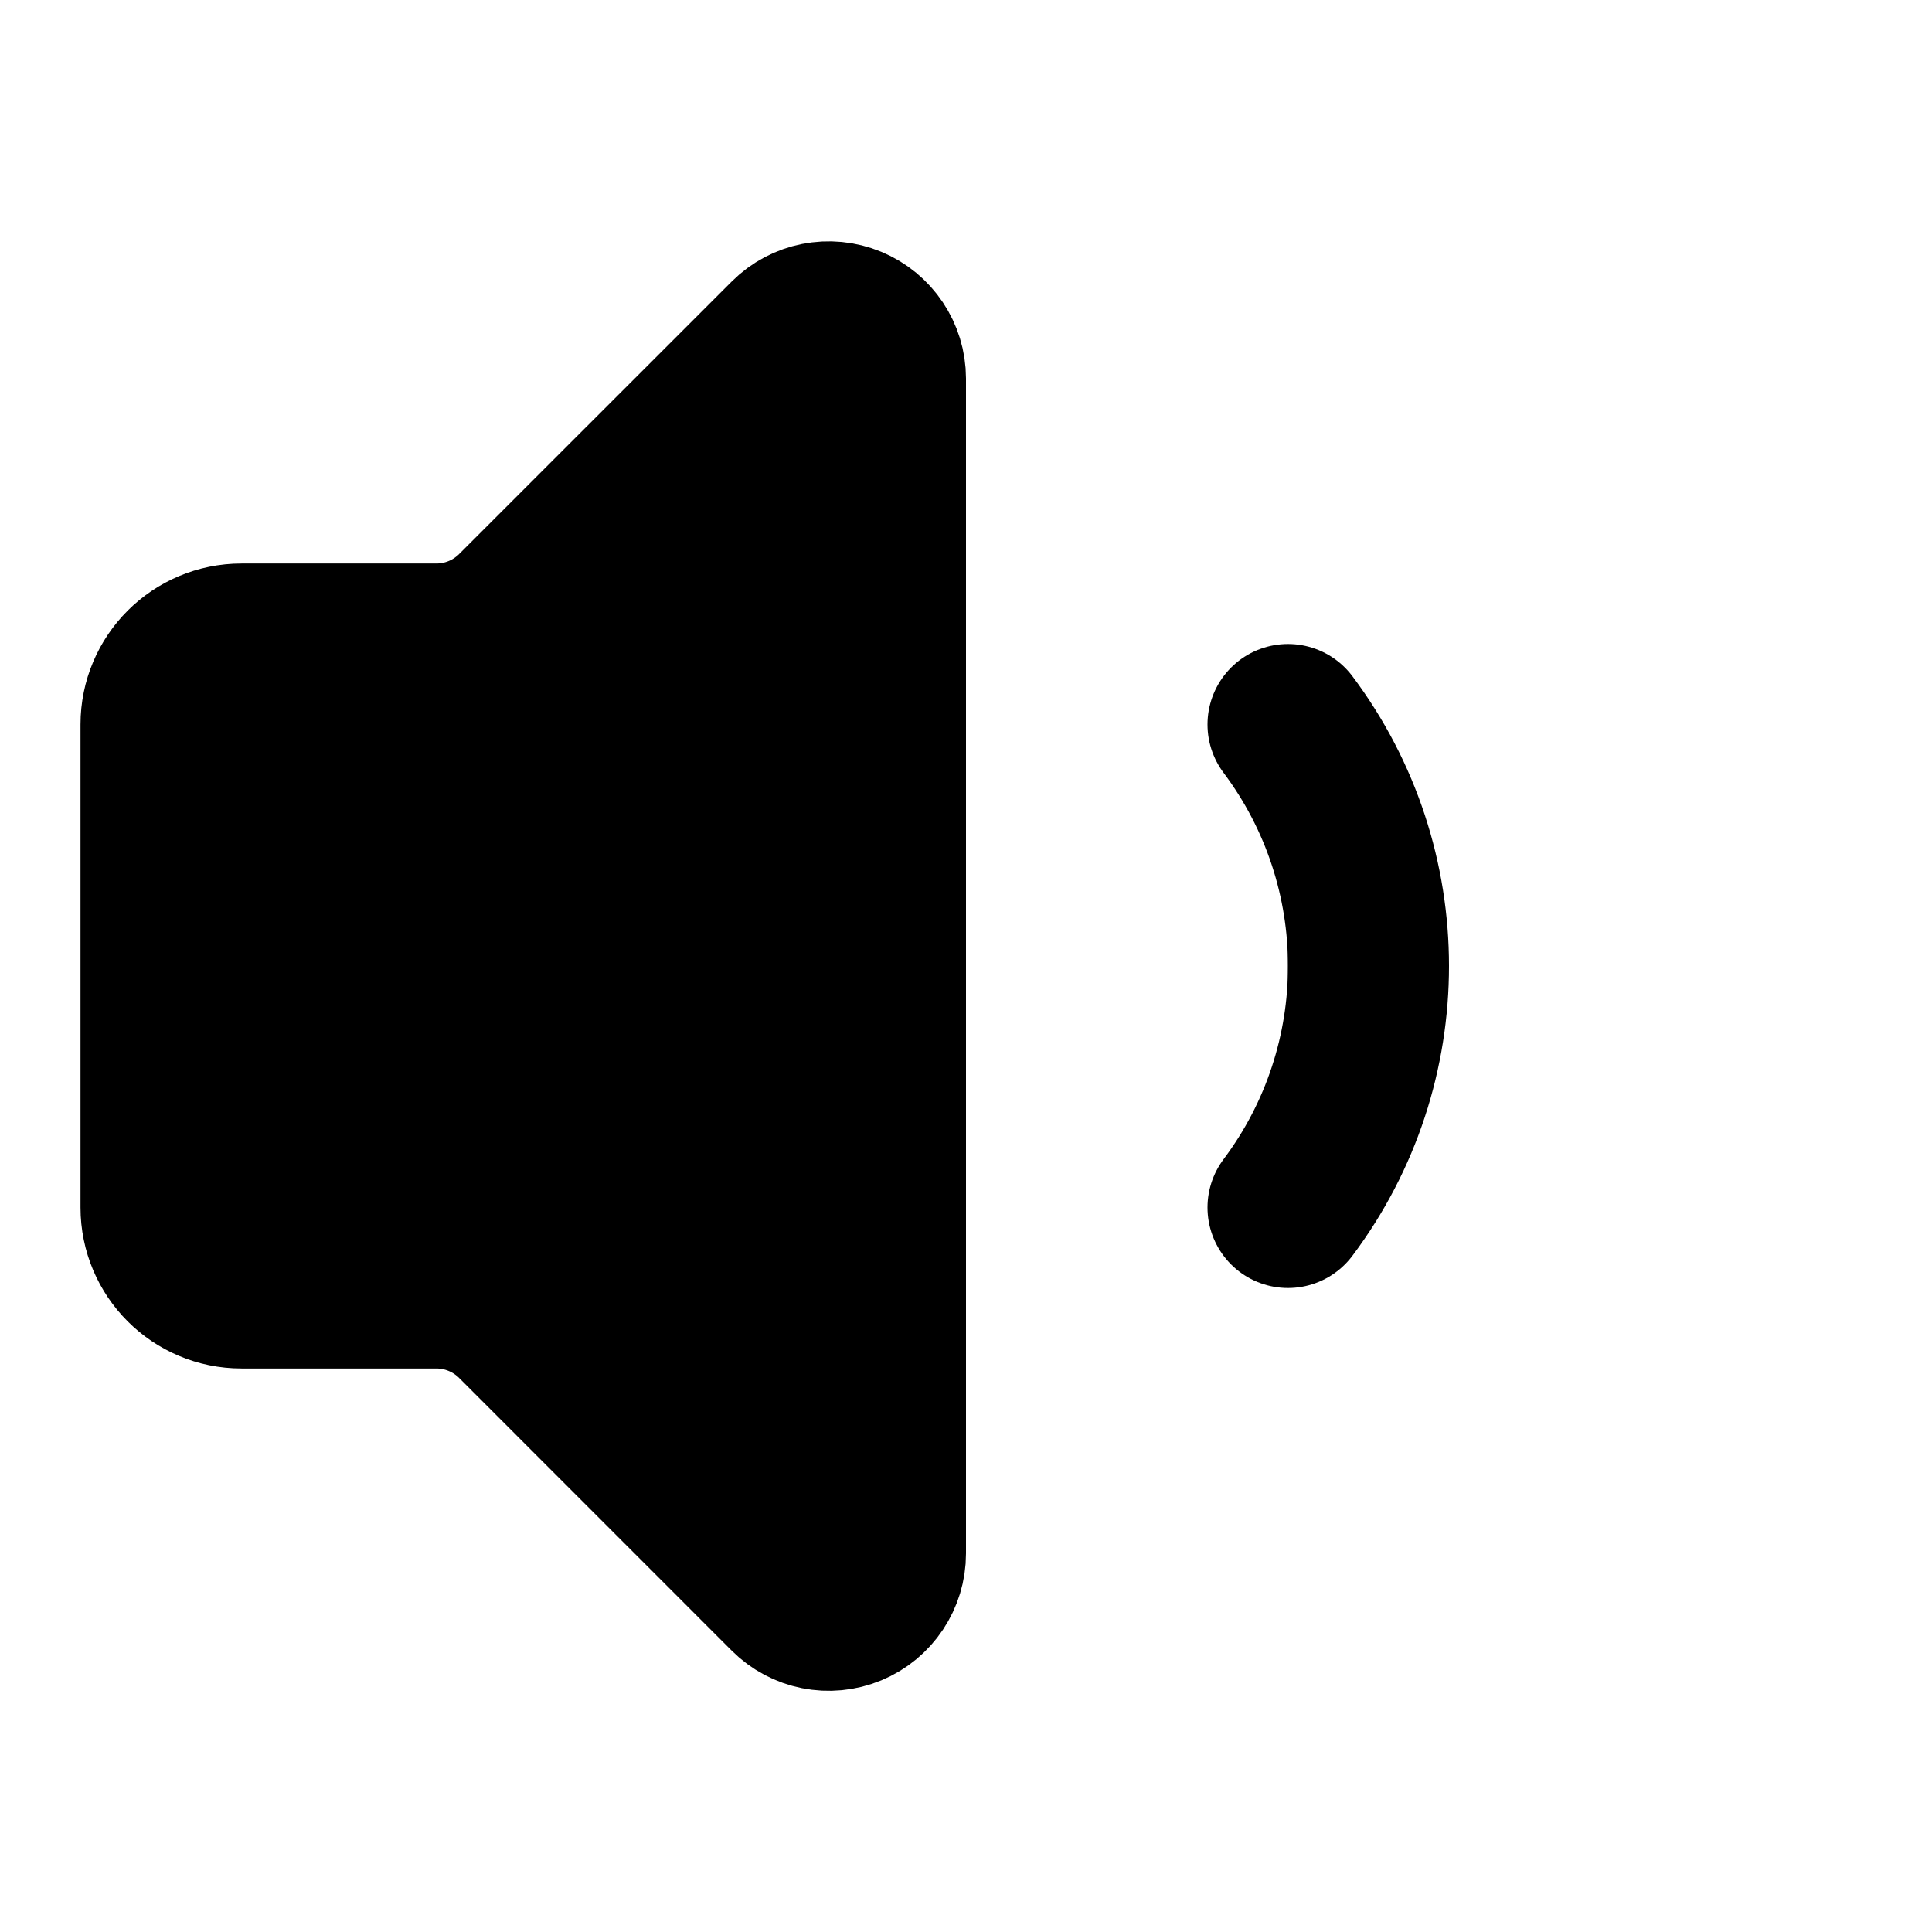
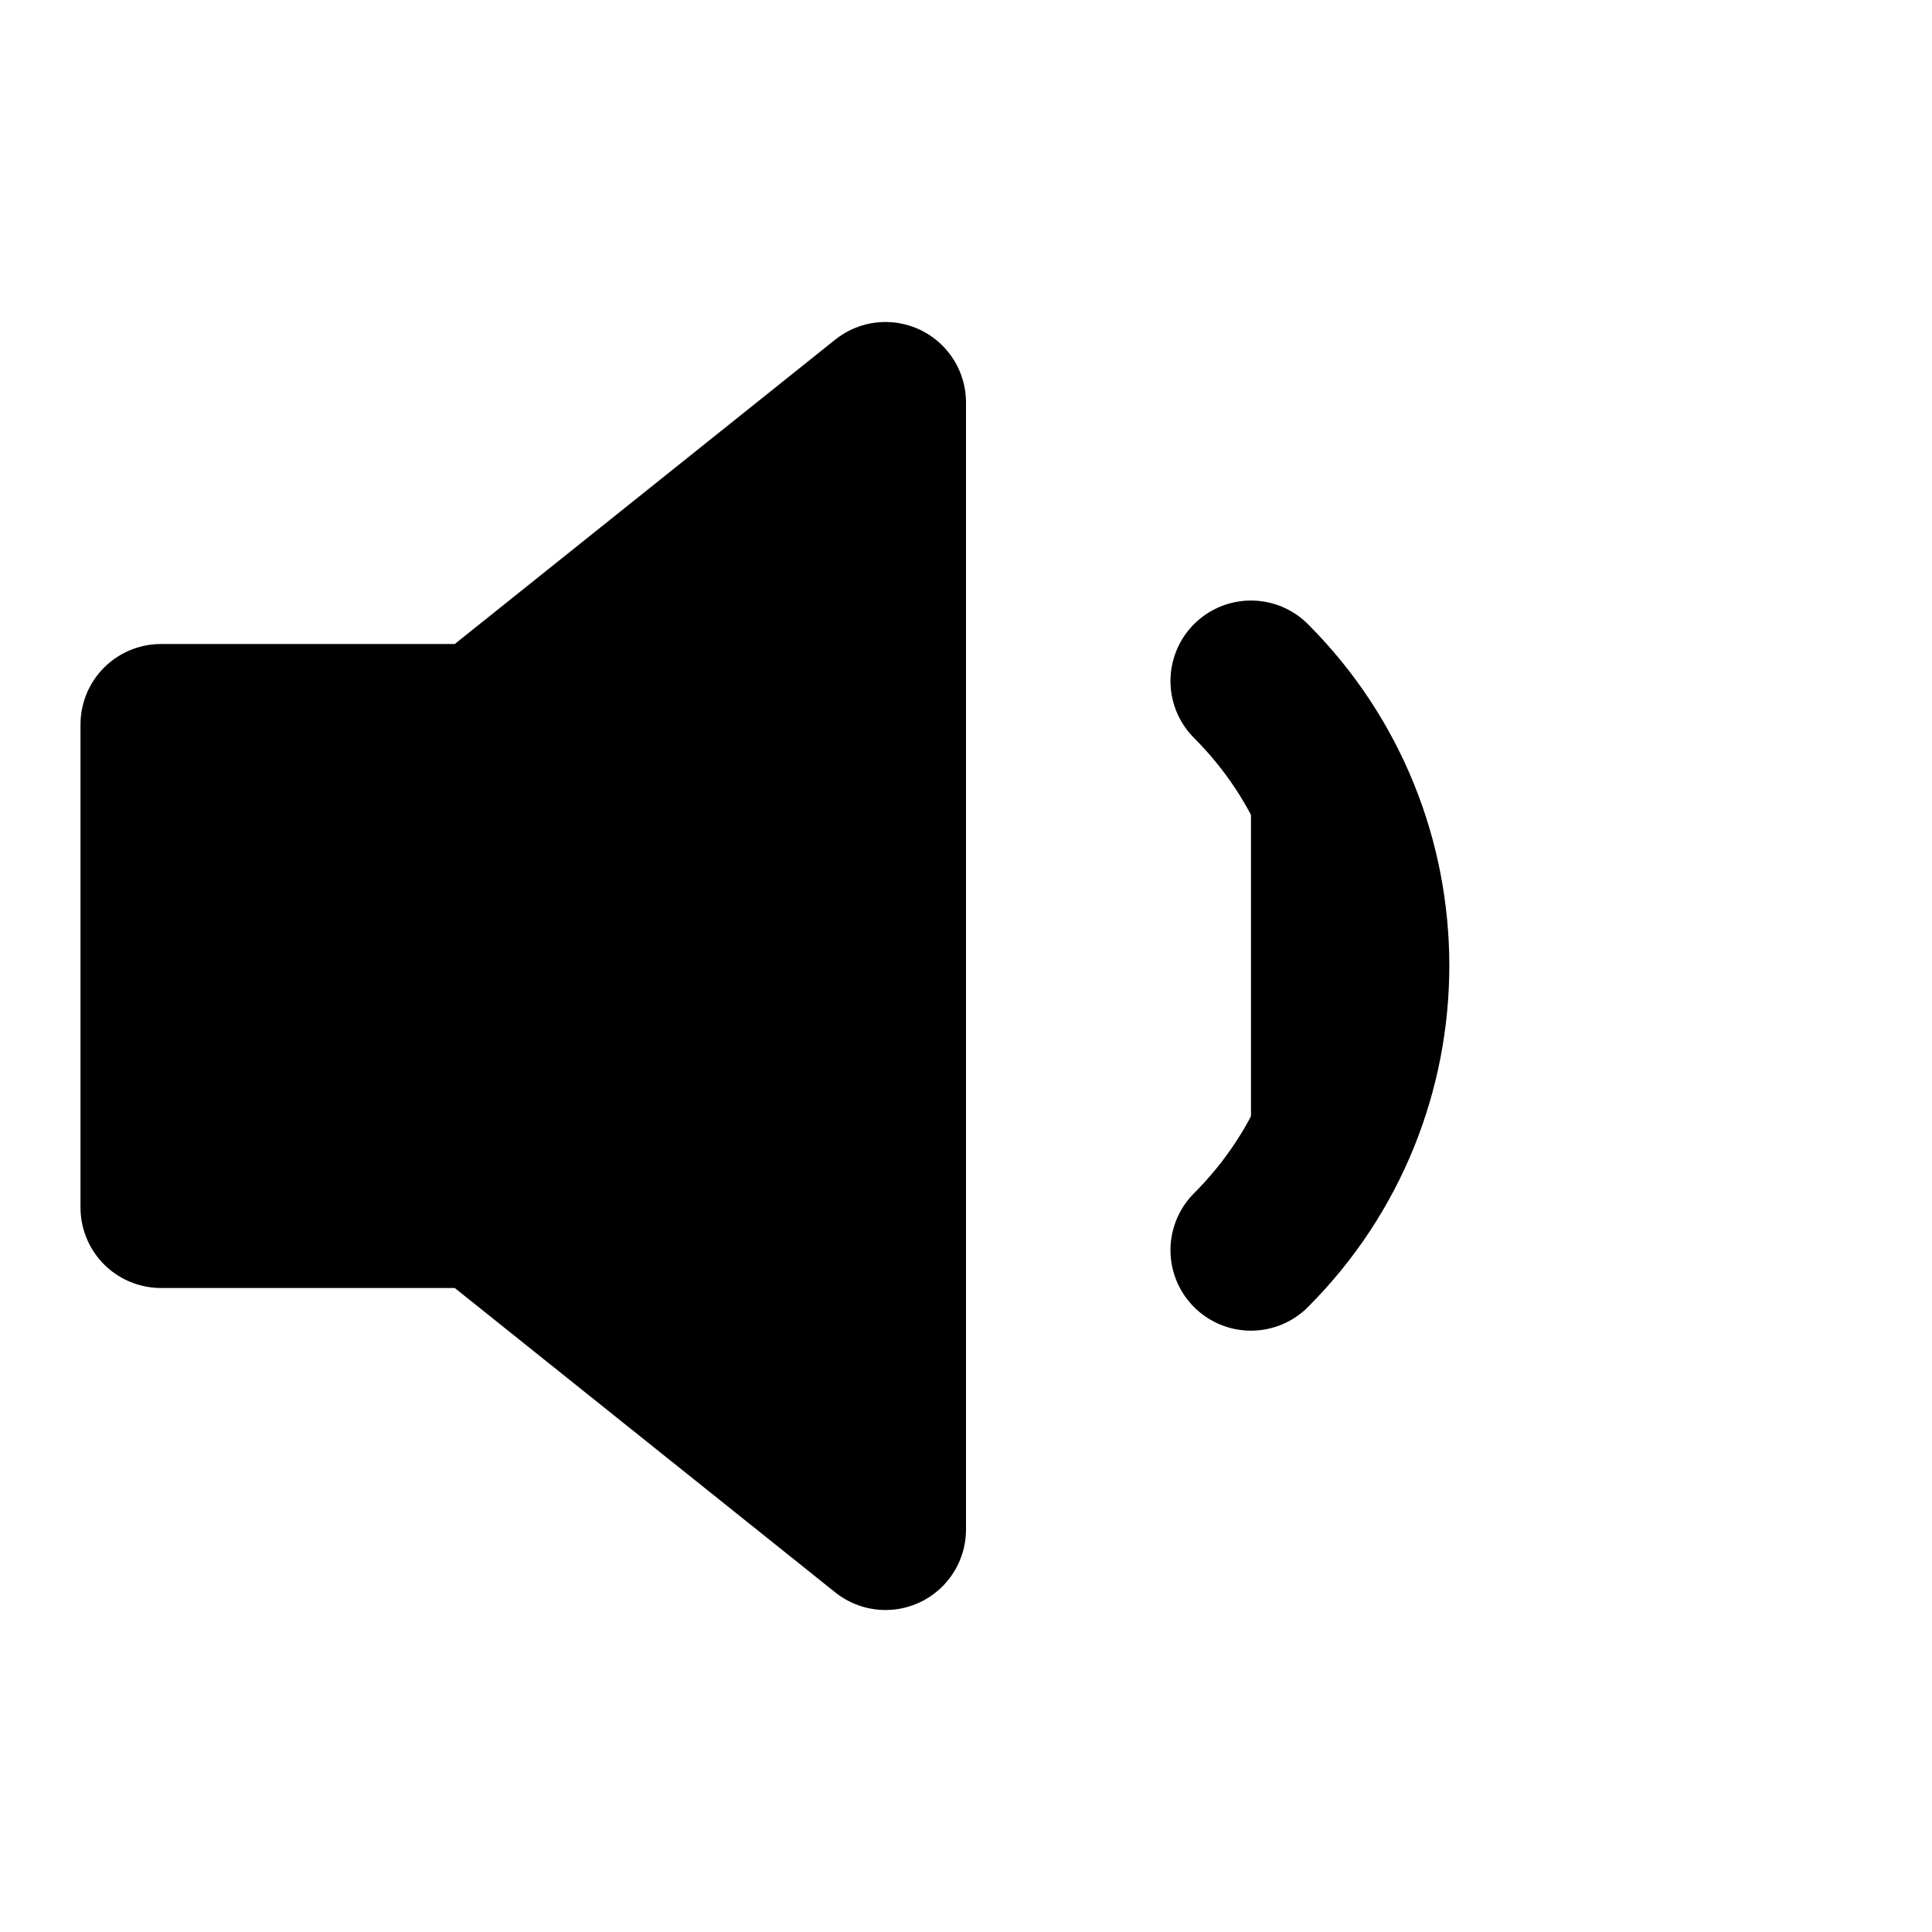
<svg xmlns="http://www.w3.org/2000/svg" width="24" height="24" viewBox="0 0 24 24" fill="currentColor" stroke="currentColor" stroke-width="2" stroke-linecap="round" stroke-linejoin="round">
-   <path vector-effect="non-scaling-stroke" d="M11 4.702a.705.705 0 0 0-1.203-.498L6.413 7.587A1.4 1.4 0 0 1 5.416 8H3a1 1 0 0 0-1 1v6a1 1 0 0 0 1 1h2.416a1.4 1.4 0 0 1 .997.413l3.383 3.384A.705.705 0 0 0 11 19.298z" />
-   <path vector-effect="non-scaling-stroke" d="M16 9a5 5 0 0 1 0 6" />
+   <polygon vector-effect="non-scaling-stroke" points="11 5 6 9 2 9 2 15 6 15 11 19 11 5" />
+   <path vector-effect="non-scaling-stroke" d="M15.54 8.46a5 5 0 0 1 0 7.07" />
</svg>
